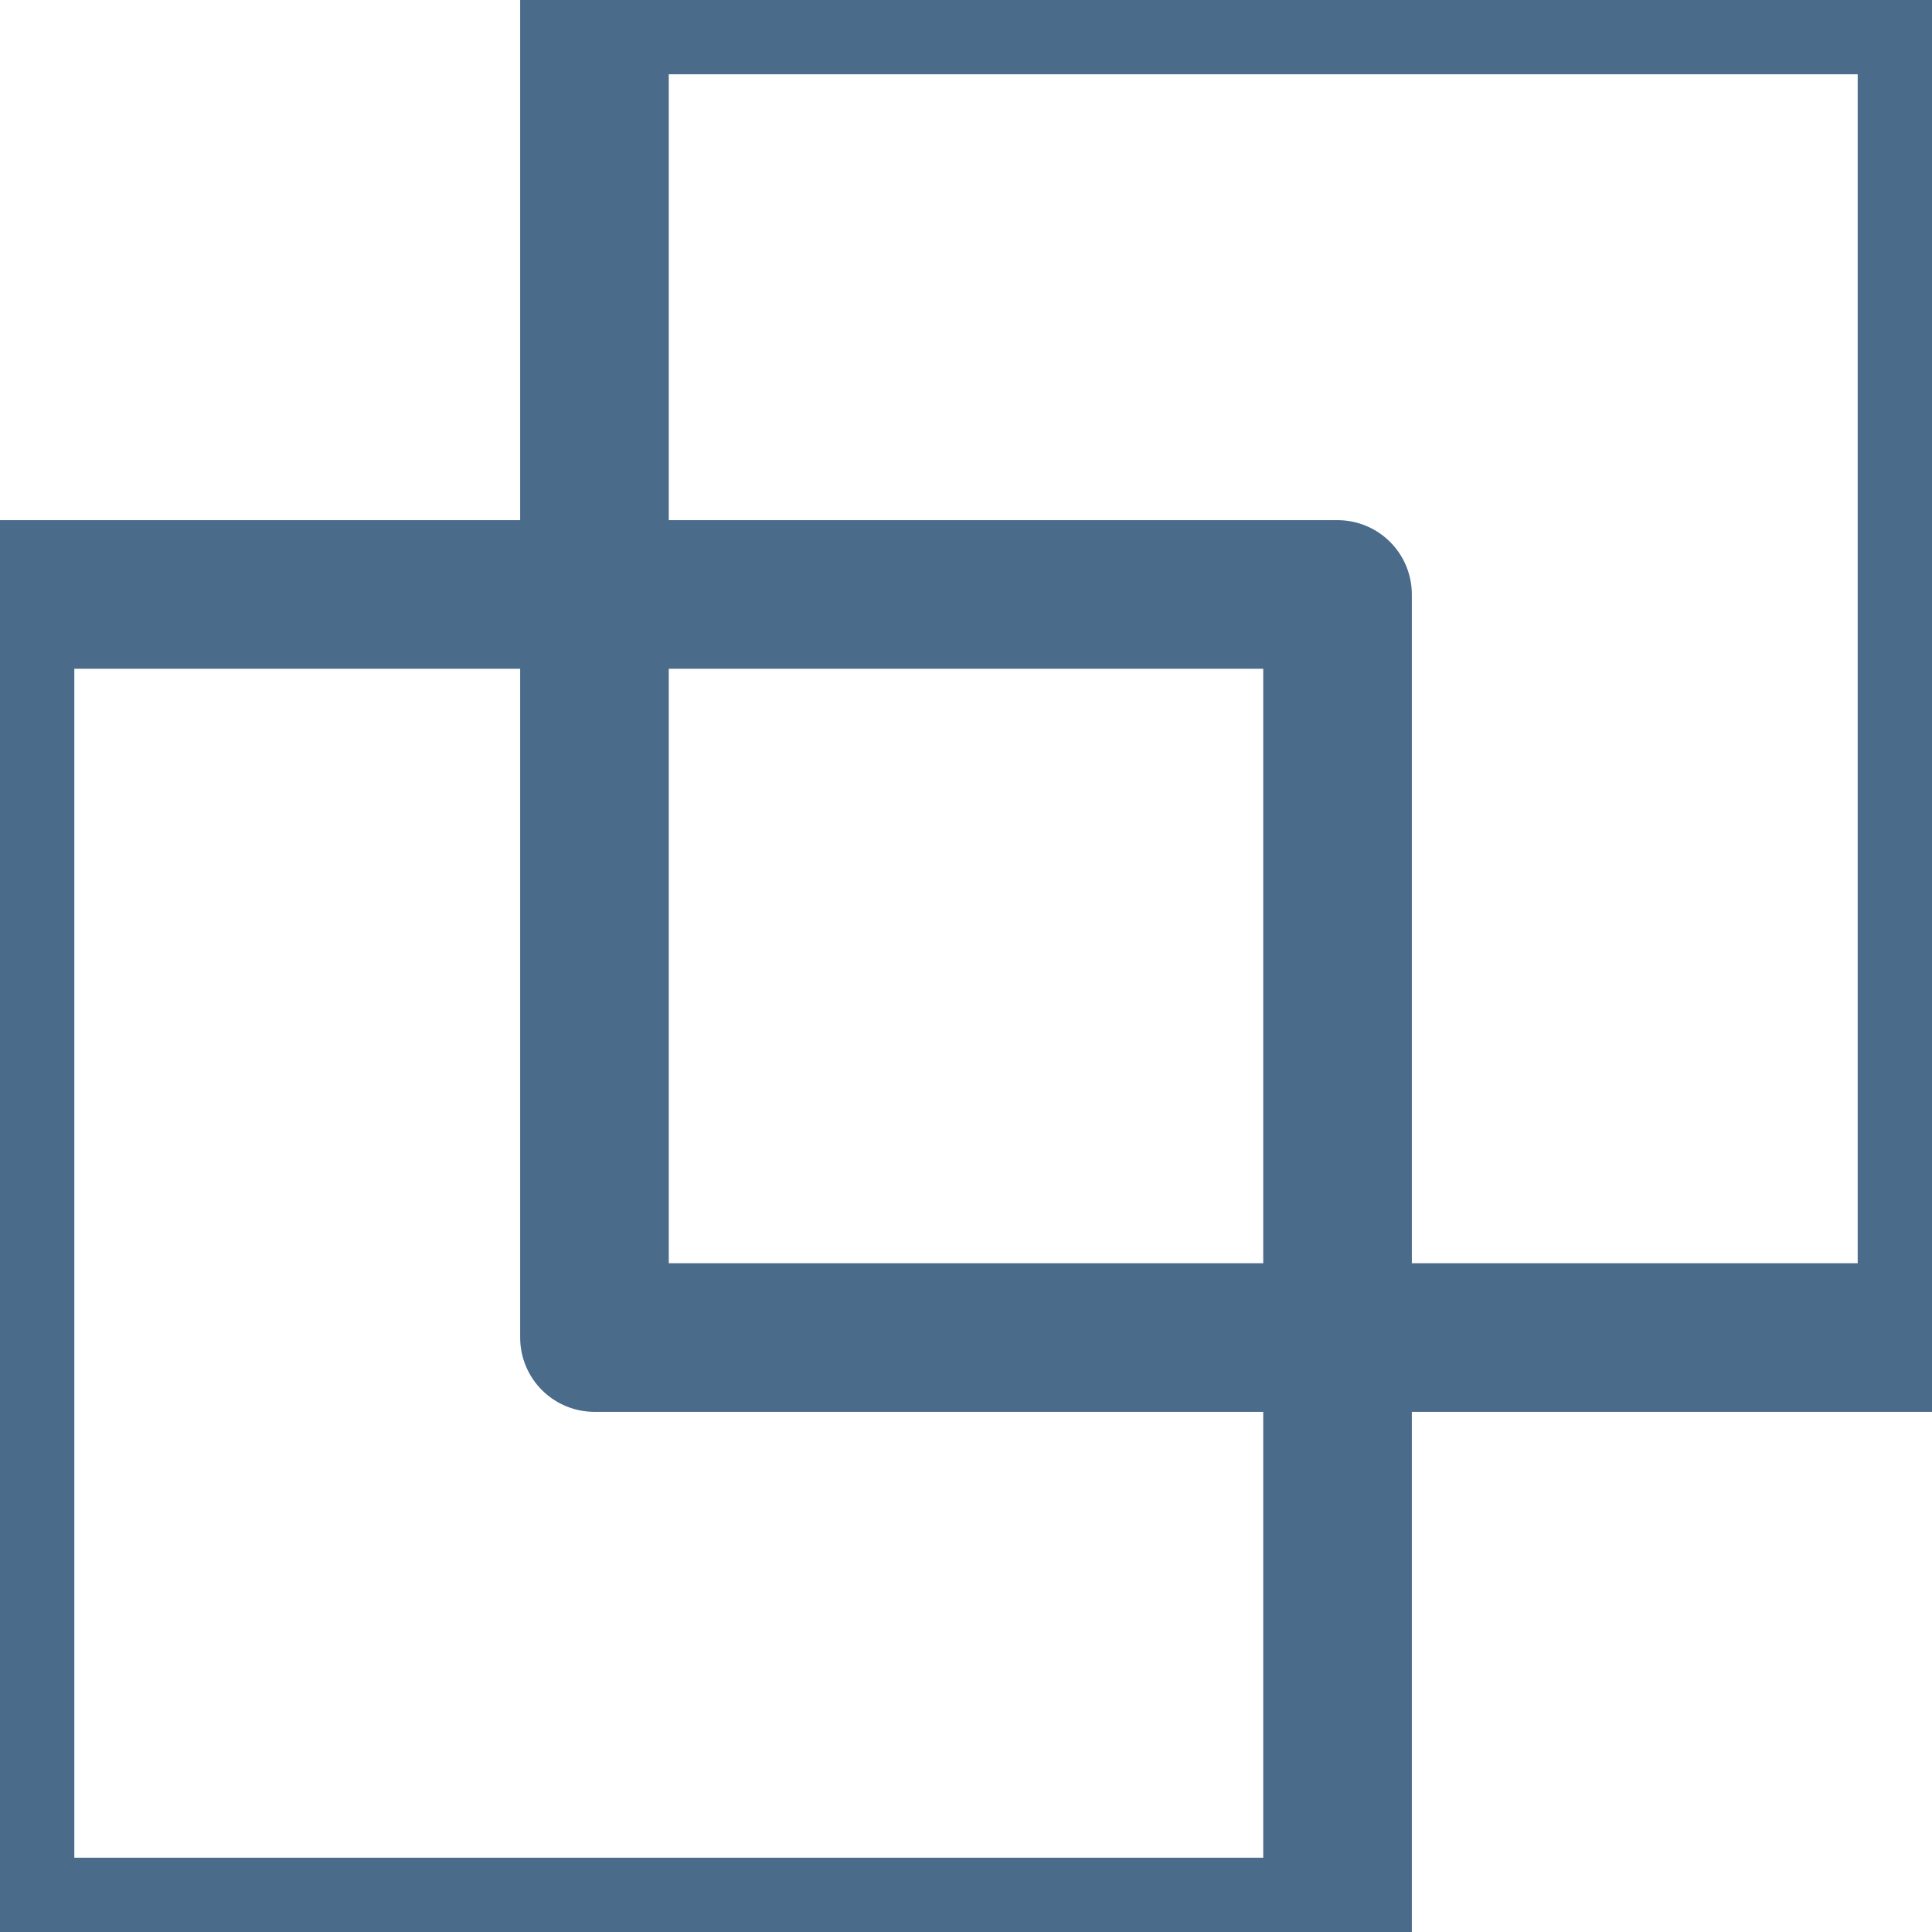
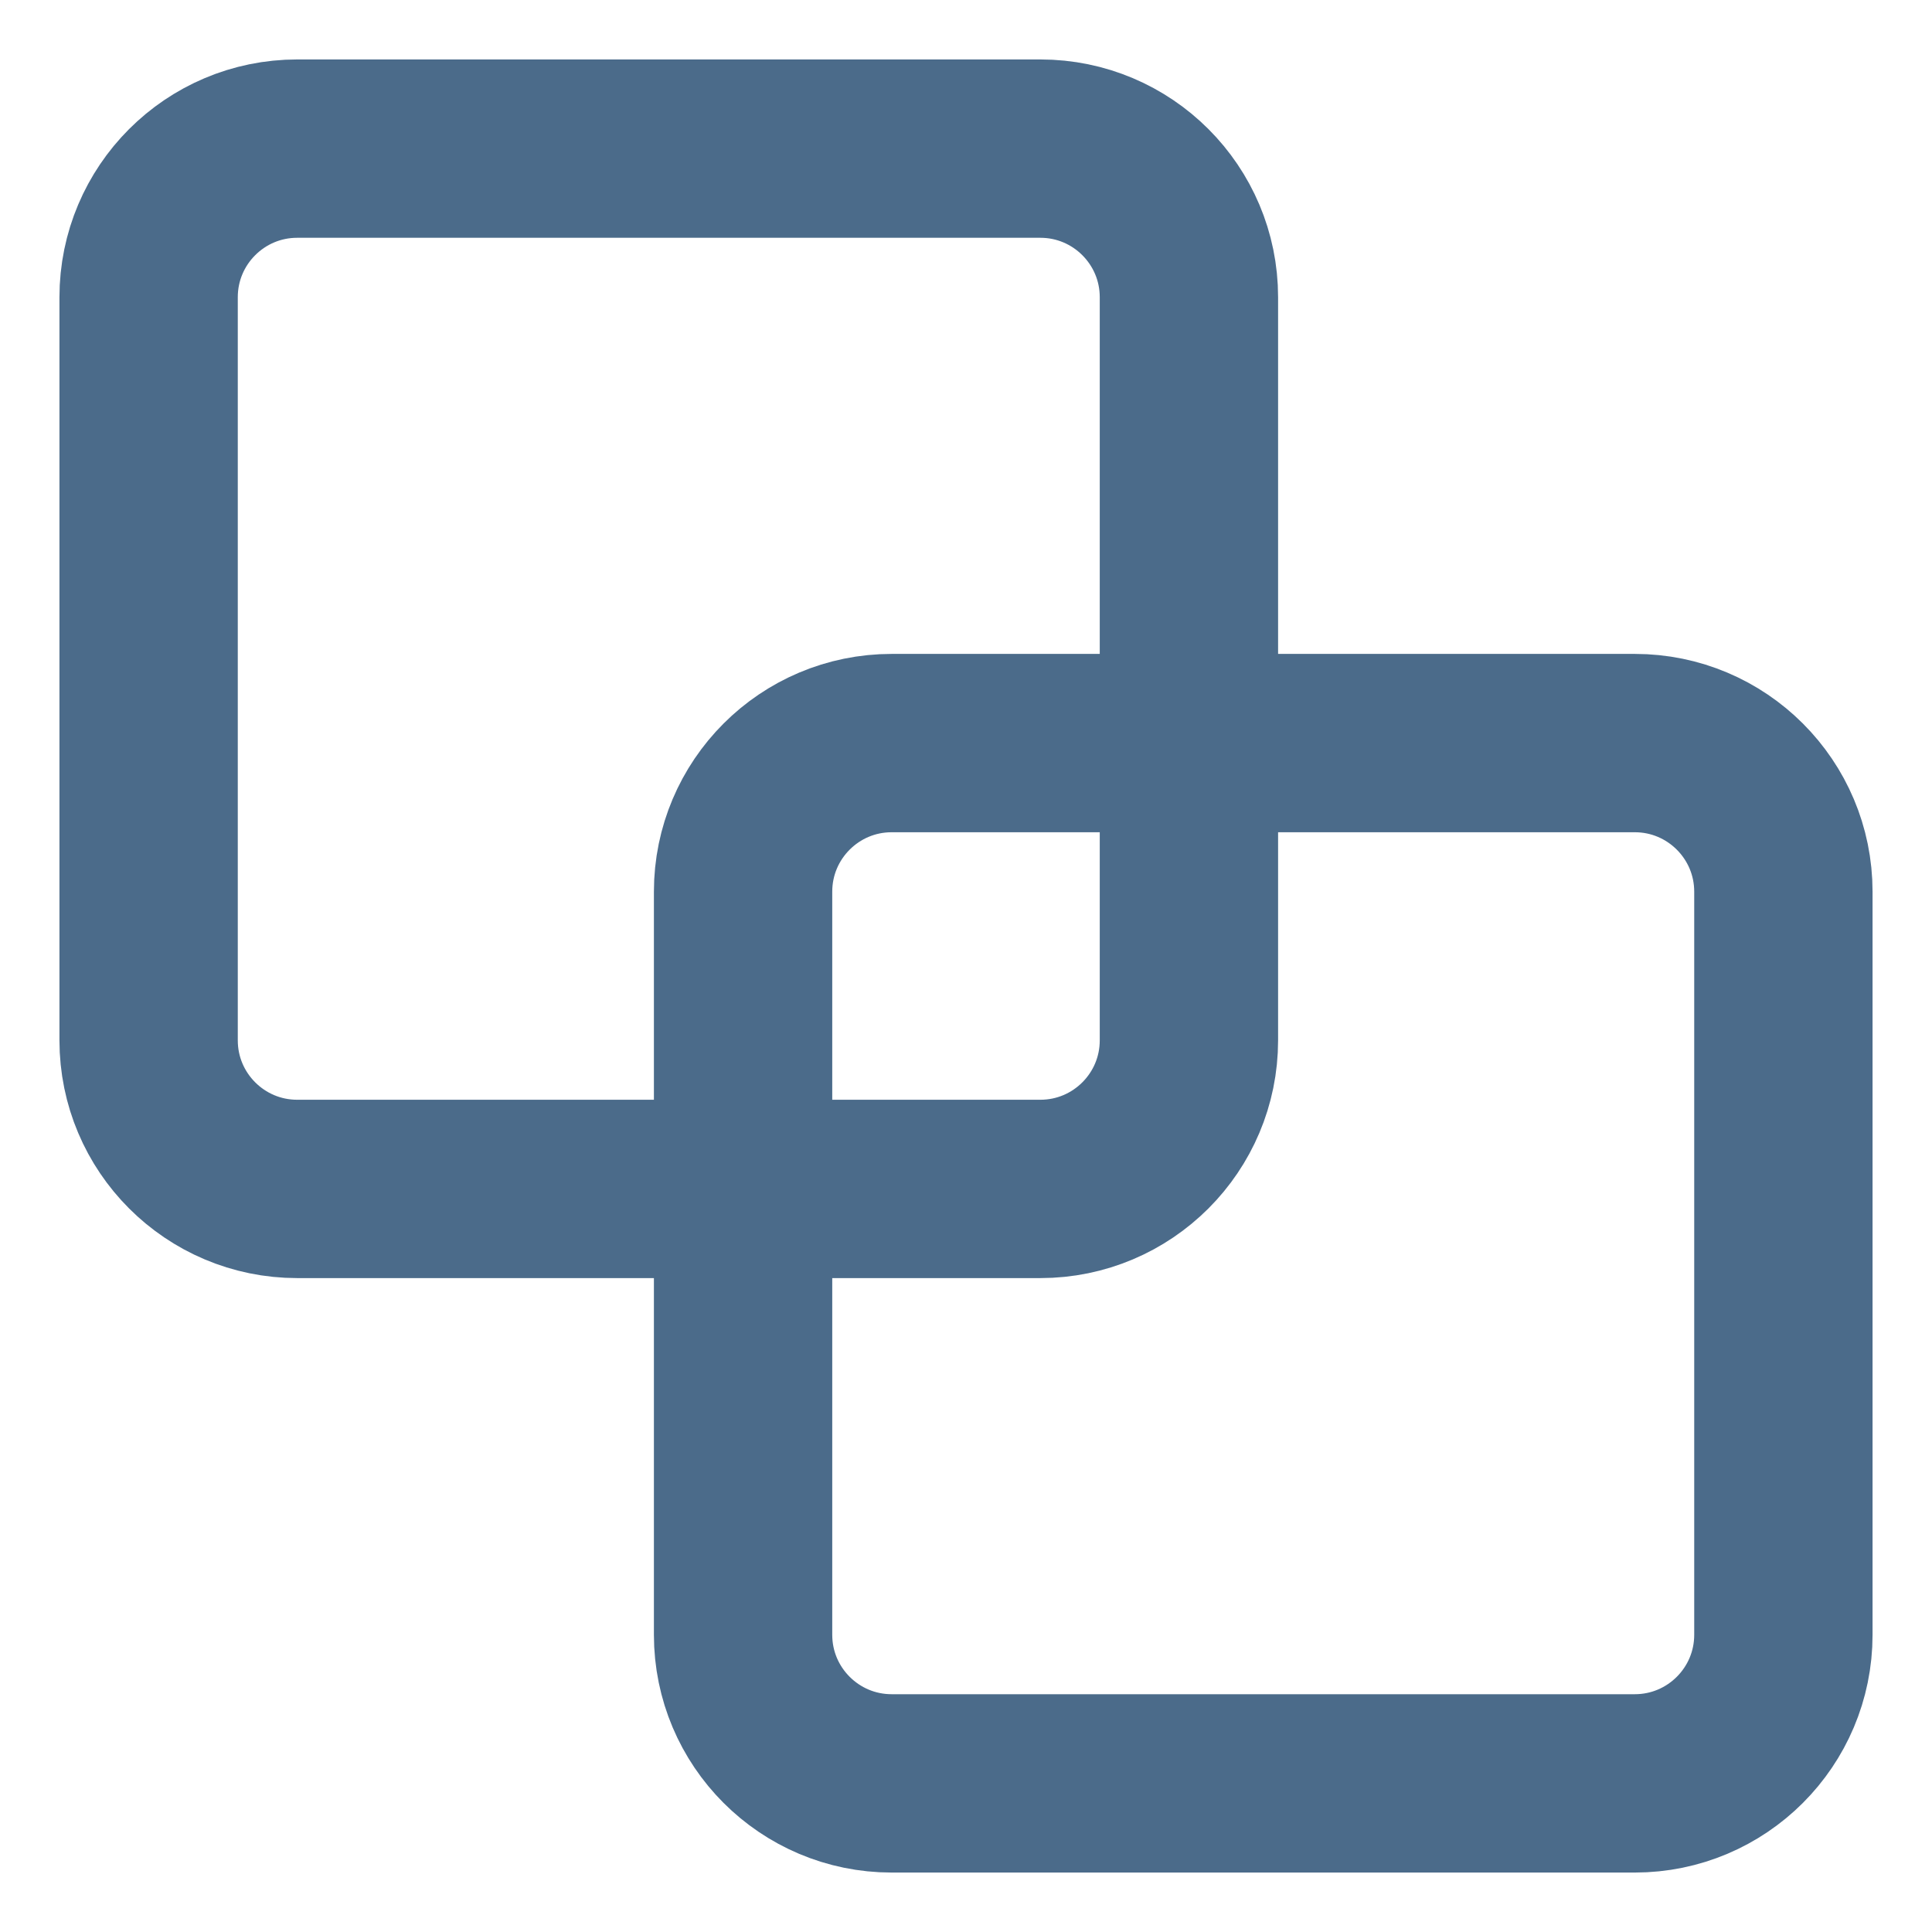
- <svg xmlns="http://www.w3.org/2000/svg" width="13" height="13" viewBox="0 0 13 13" fill="none" stroke="#4b6b8a" stroke-width="1" stroke-linecap="round" stroke-linejoin="round">
-   <rect x="4" y="0" width="9" height="9" />
-   <rect x="0" y="4" width="9" height="9" />
+ <svg xmlns="http://www.w3.org/2000/svg" width="13" height="13" viewBox="0 0 13 13" fill="none" stroke="#4b6b8a" stroke-width="1.2" stroke-linecap="round" stroke-linejoin="round">
+   <rect x="5" y="5" width="7" height="7" rx="1" />
+   <rect x="1" y="1" width="7" height="7" rx="1" />
</svg>
